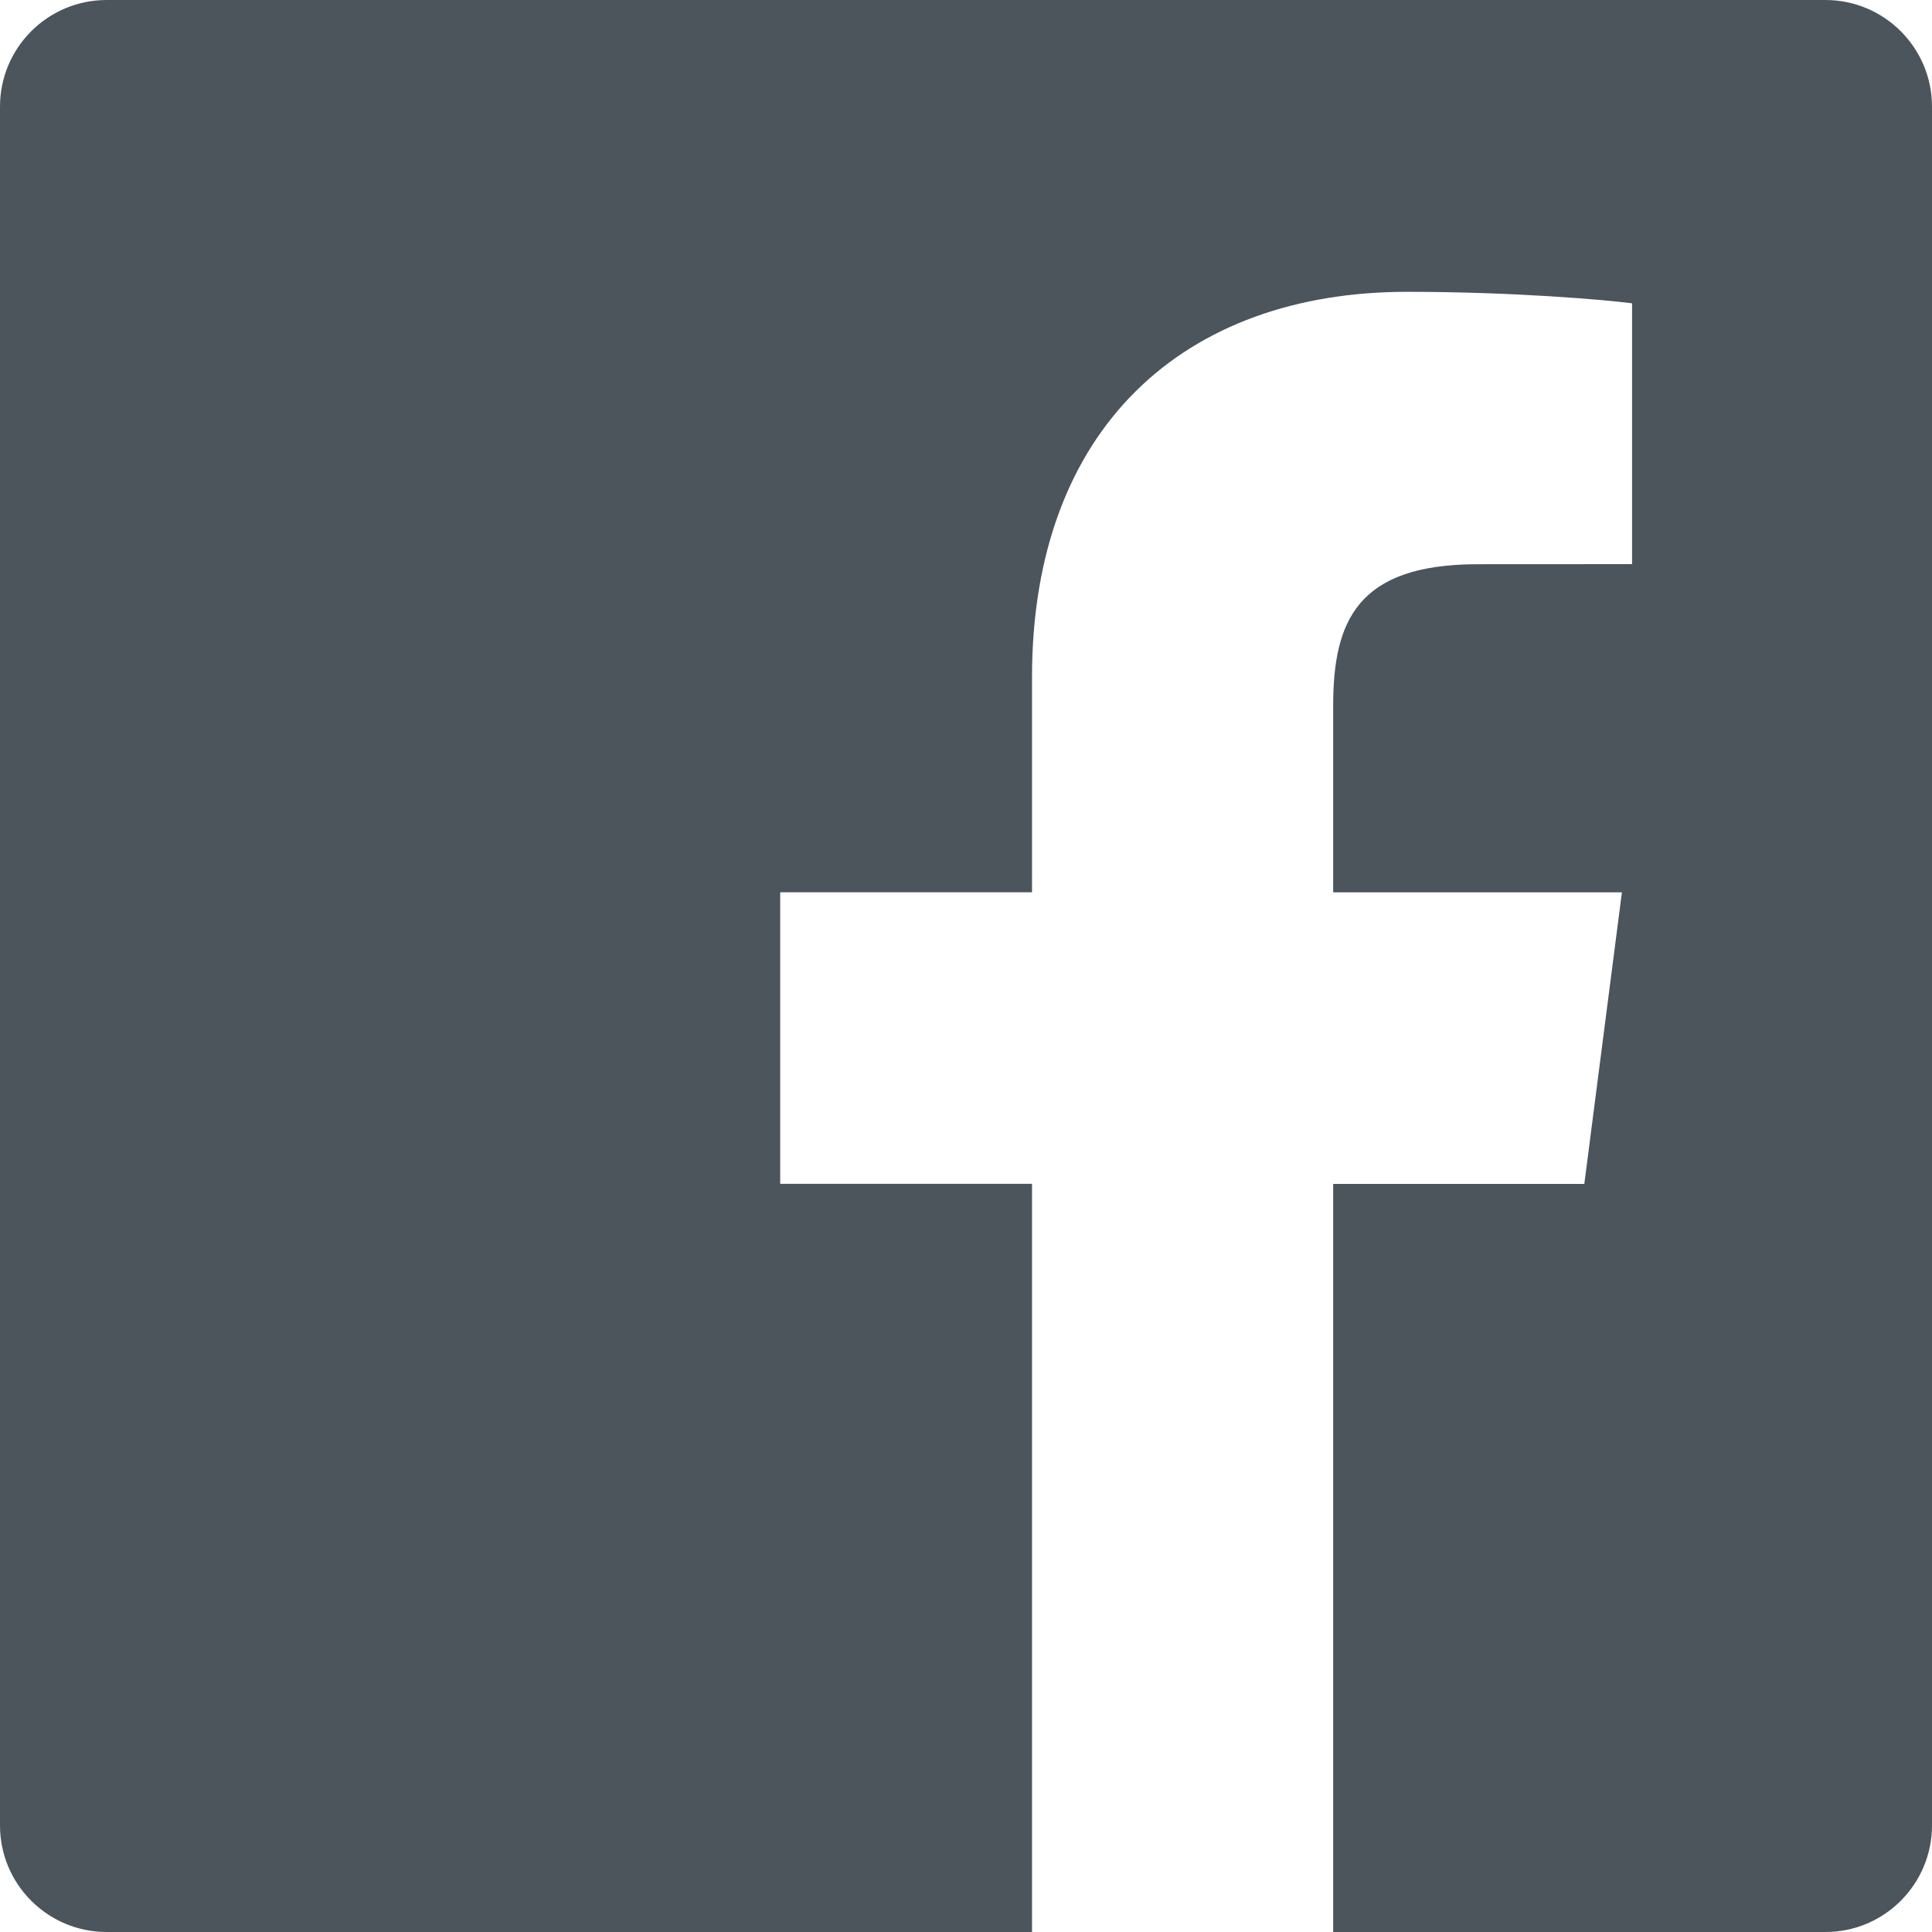
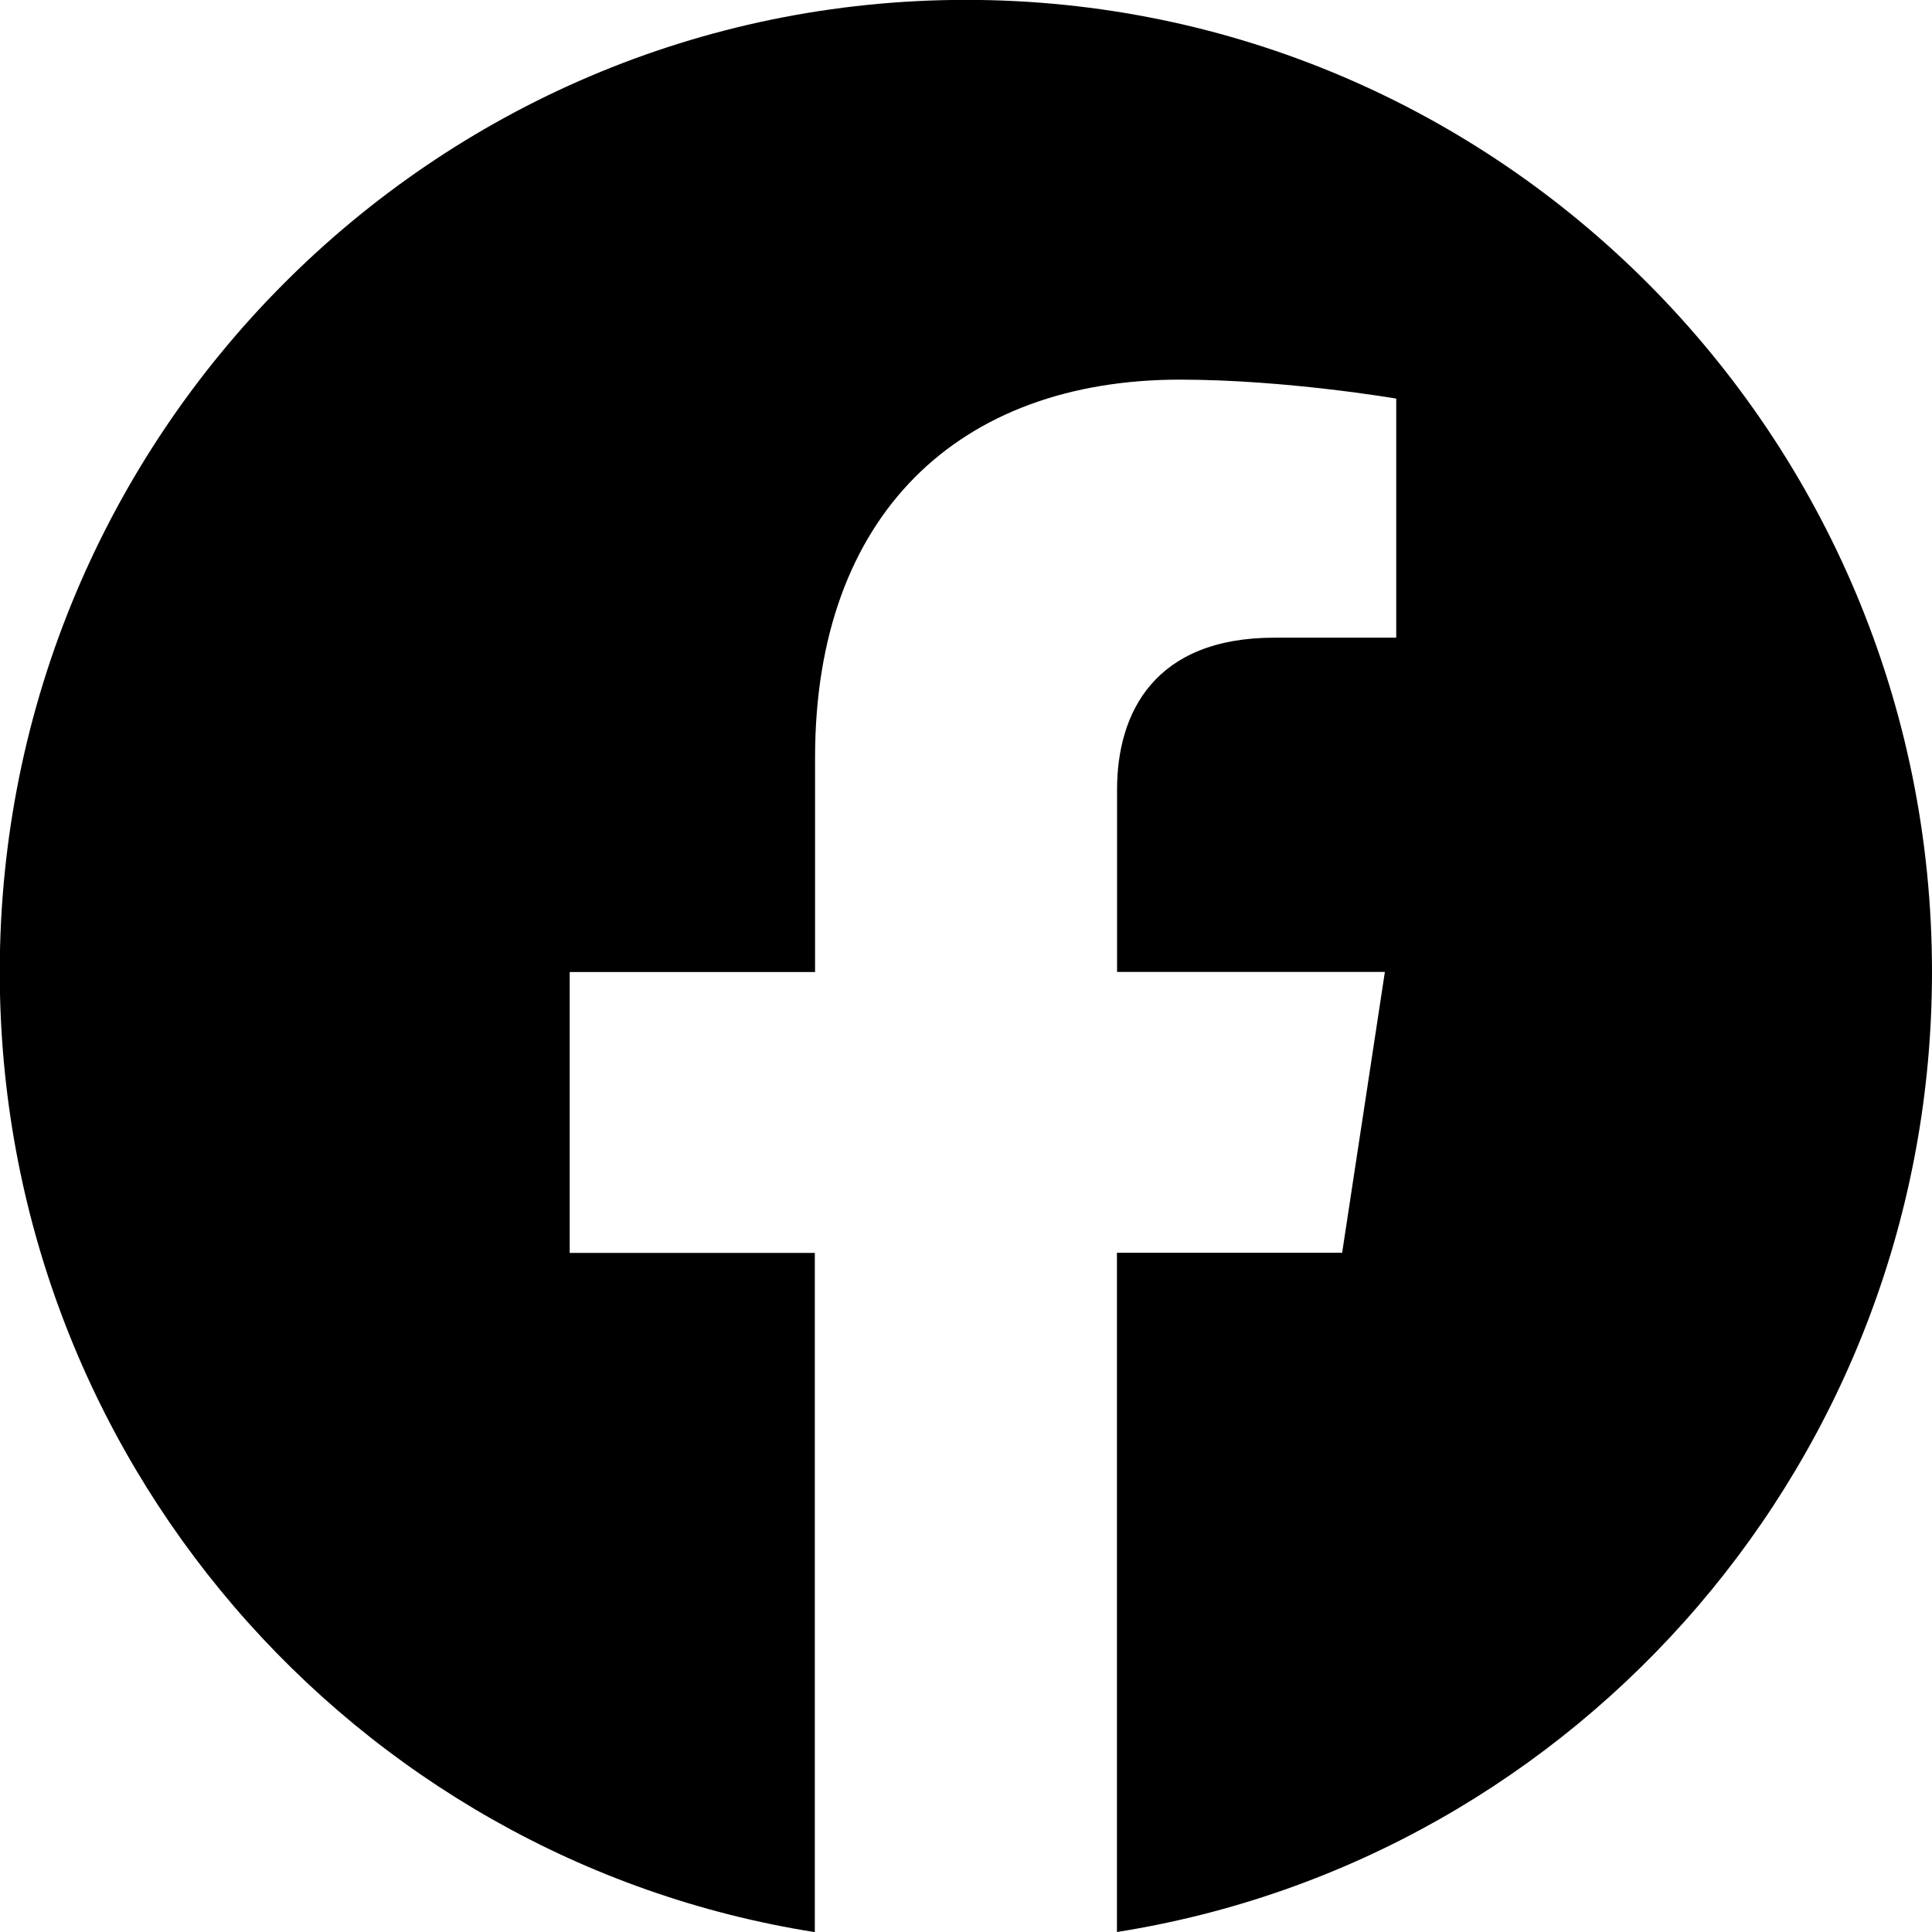
- <svg xmlns="http://www.w3.org/2000/svg" width="24" height="24">
-   <path d="M22.675 0H1.325C.593 0 0 .593 0 1.325v21.351C0 23.407.593 24 1.325 24H12.82v-9.294H9.692v-3.622h3.128V8.413c0-3.1 1.893-4.788 4.659-4.788 1.325 0 2.463.099 2.795.143v3.24l-1.918.001c-1.504 0-1.795.715-1.795 1.763v2.313h3.587l-.467 3.622h-3.12V24h6.116c.73 0 1.323-.593 1.323-1.325V1.325C24 .593 23.407 0 22.675 0z" fill="#4C545C" fill-rule="nonzero" />
+ <svg xmlns="http://www.w3.org/2000/svg" width="16" height="16" fill="currentColor" class="bi bi-facebook" viewBox="0 0 16 16">
+   <path d="M16 8.049c0-4.446-3.582-8.05-8-8.05C3.58 0-.002 3.603-.002 8.05c0 4.017 2.926 7.347 6.75 7.951v-5.625h-2.03V8.05H6.75V6.275c0-2.017 1.195-3.131 3.022-3.131.876 0 1.791.157 1.791.157v1.98h-1.009c-.993 0-1.303.621-1.303 1.258v1.51h2.218l-.354 2.326H9.25V16c3.824-.604 6.75-3.934 6.75-7.951z" />
</svg>
